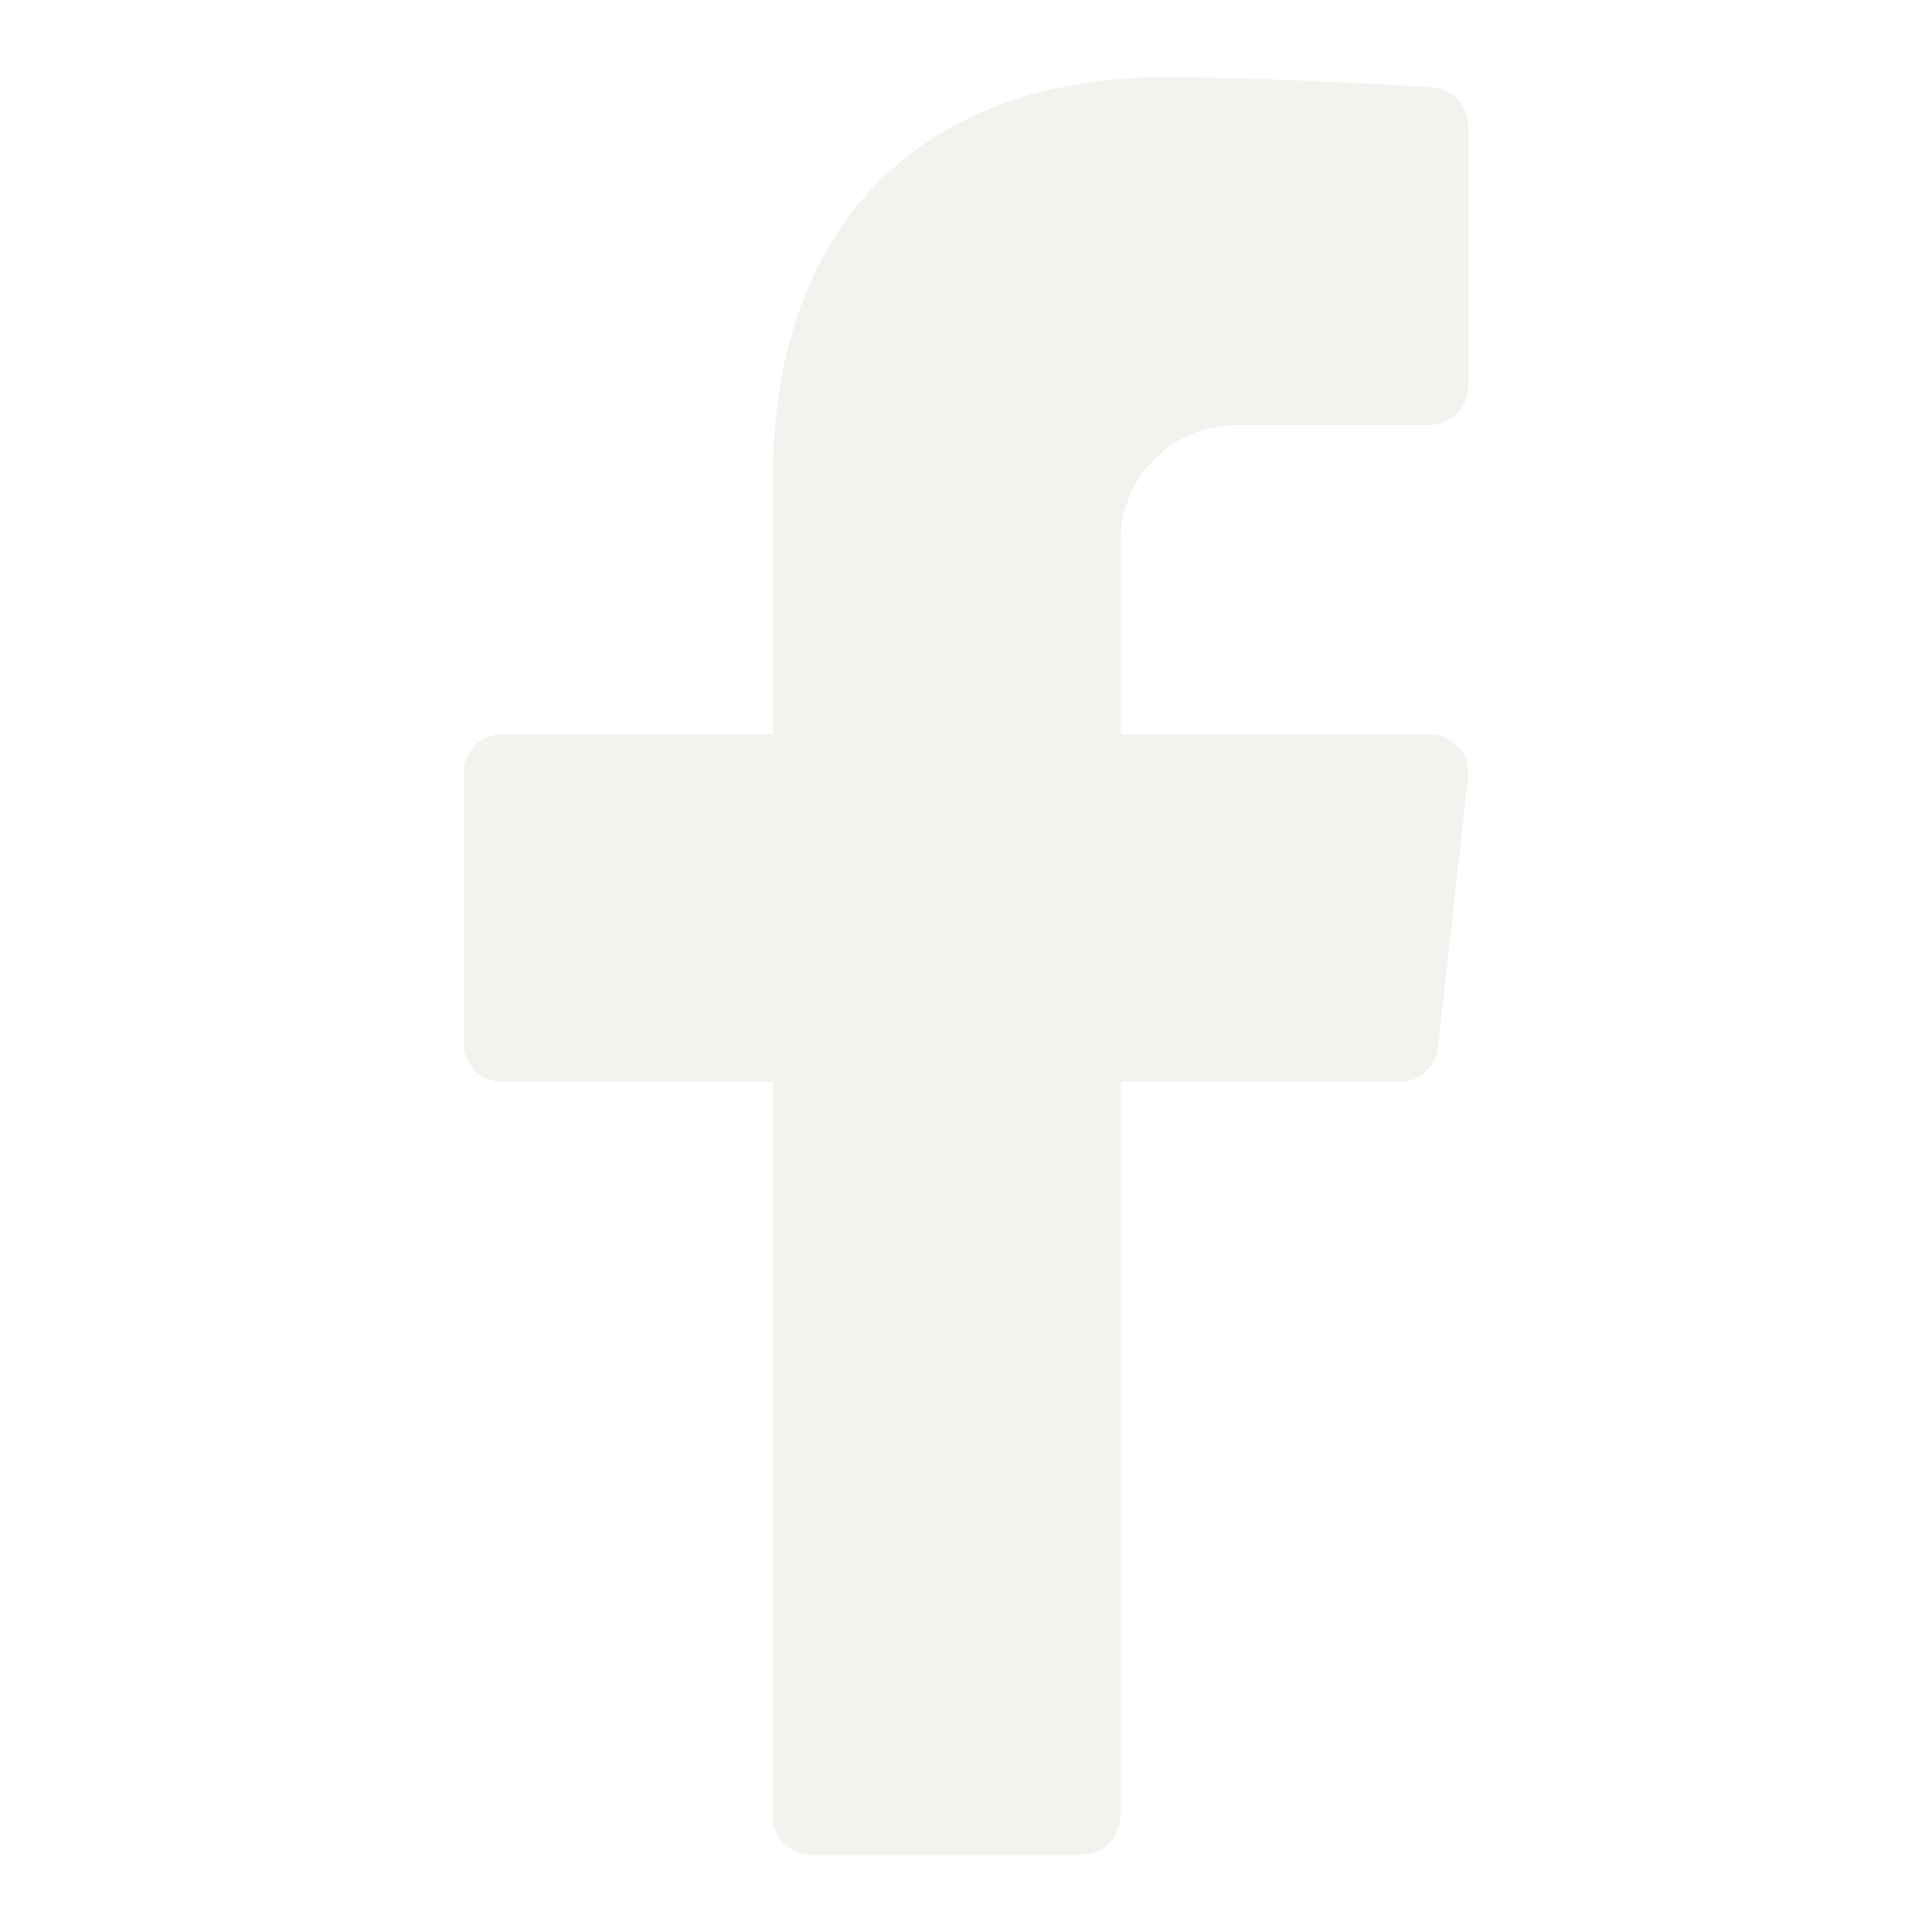
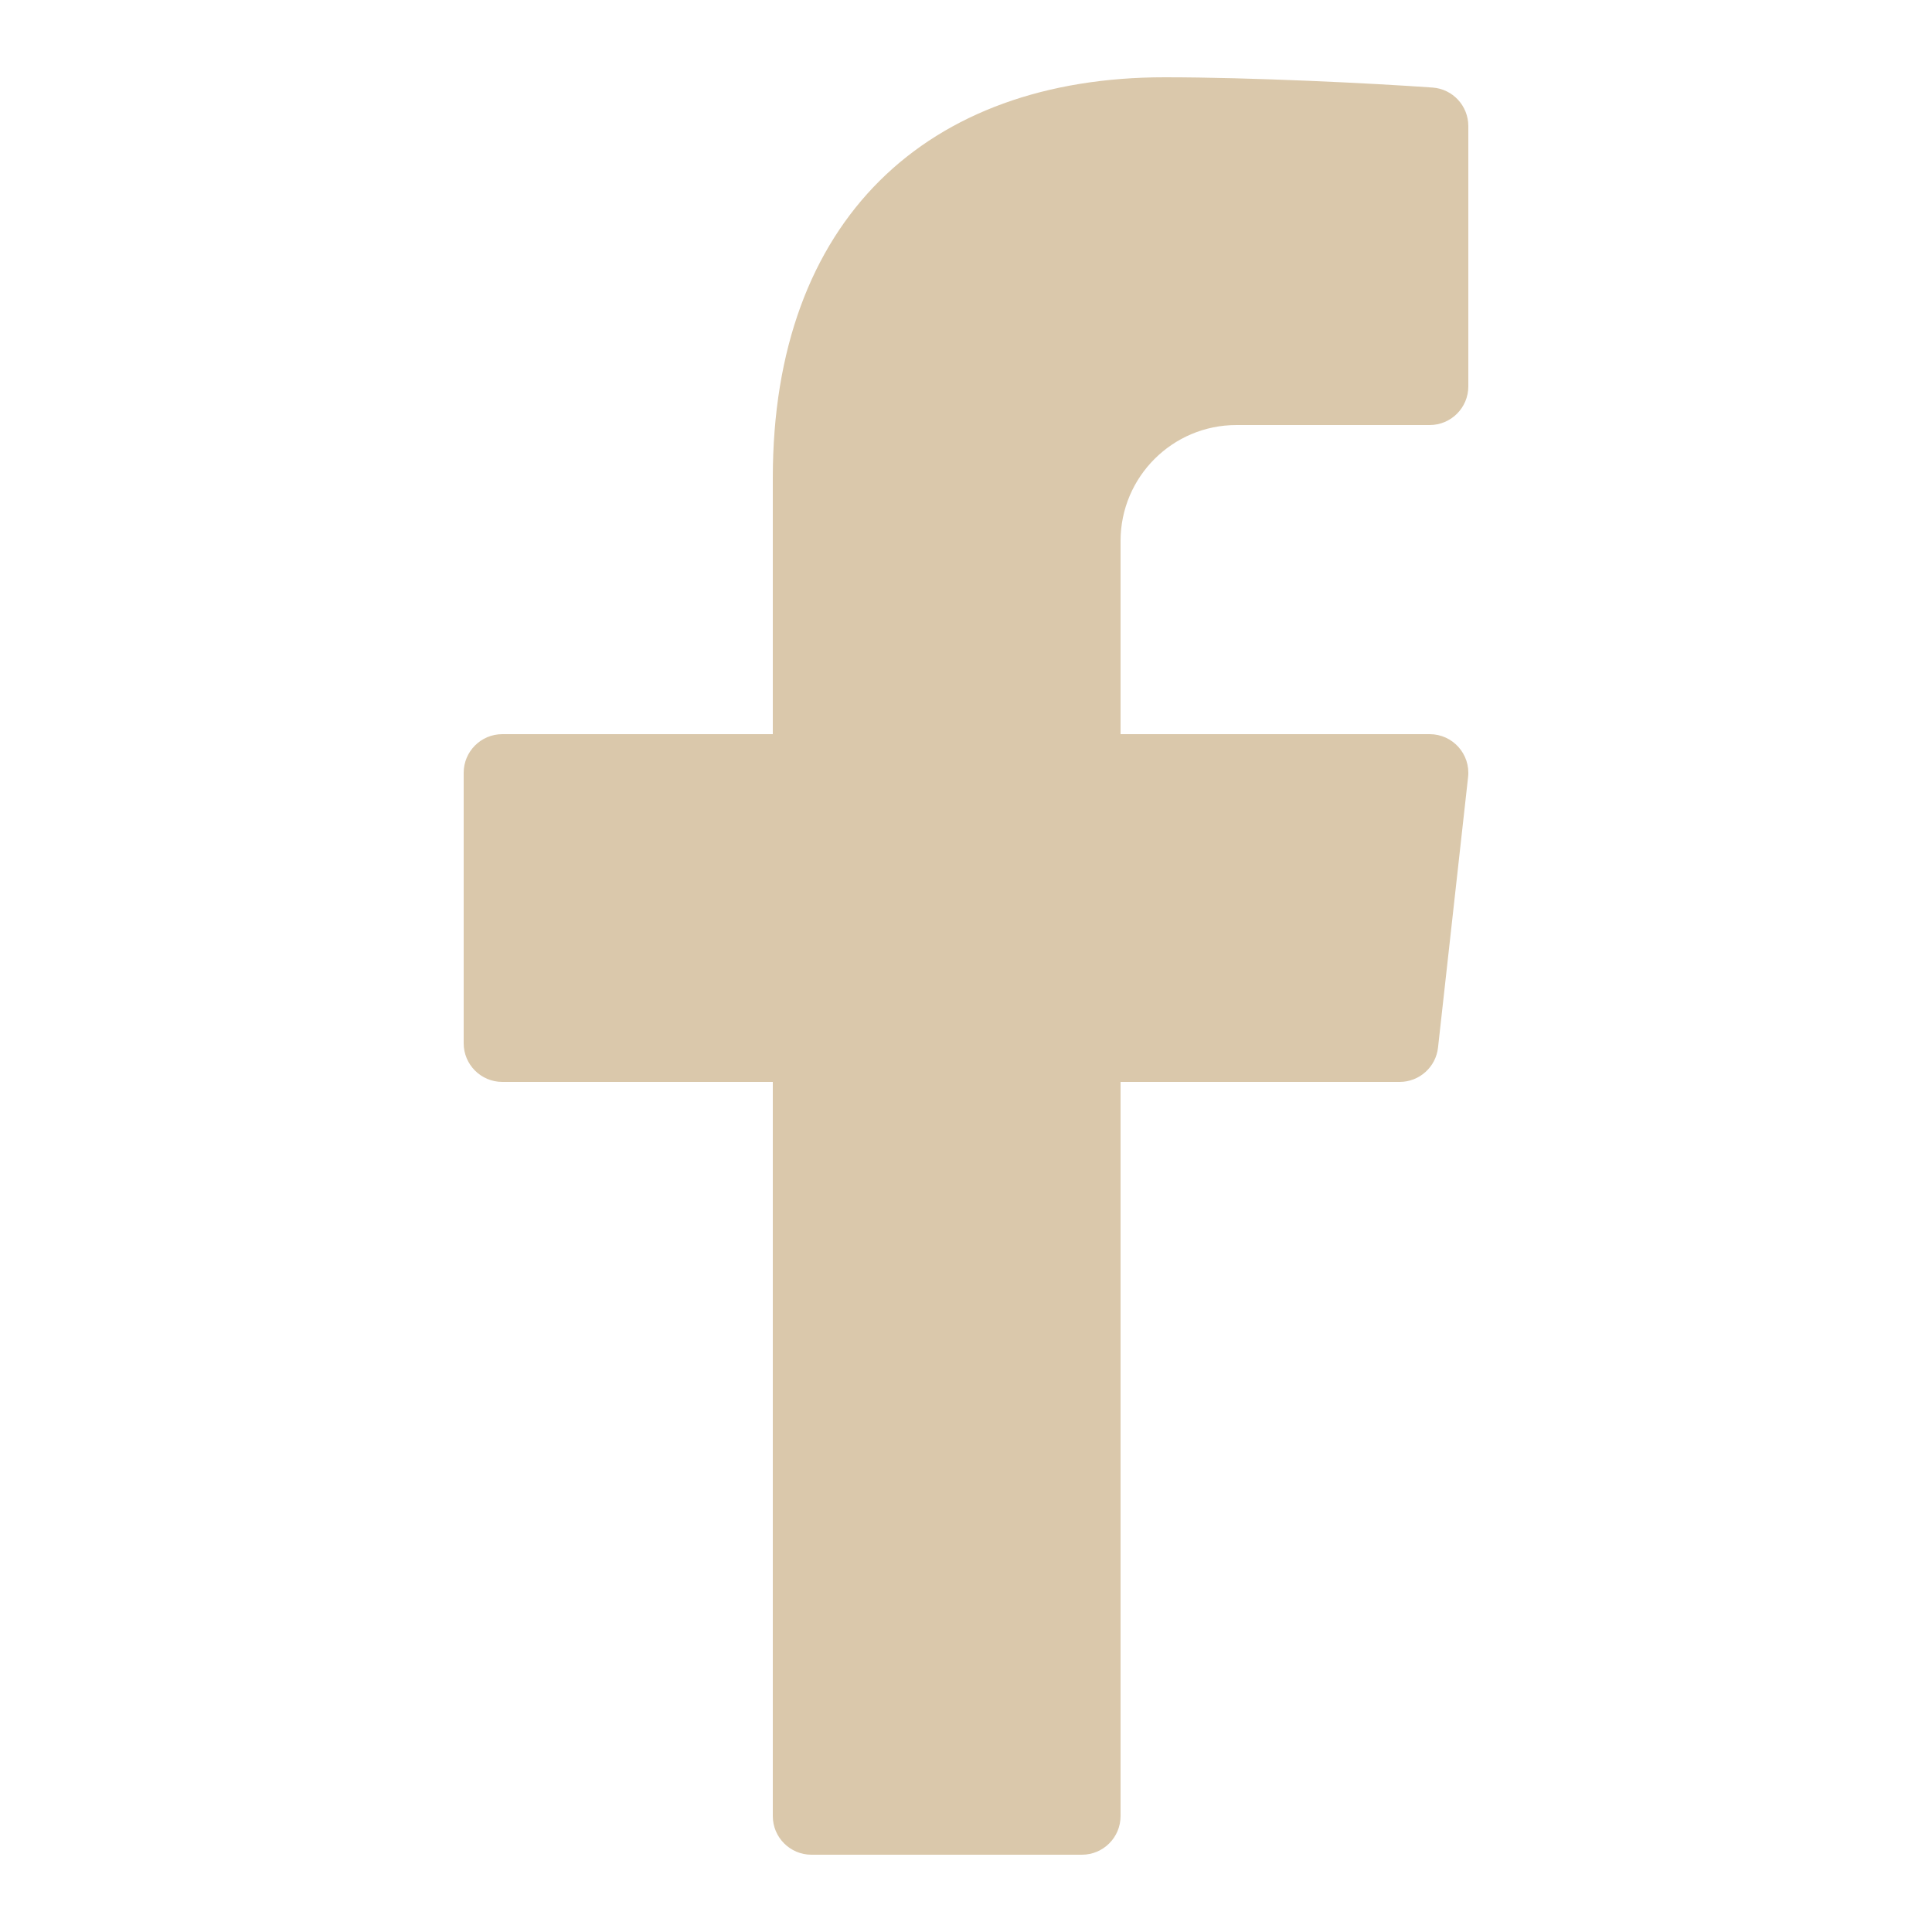
- <svg xmlns="http://www.w3.org/2000/svg" version="1.1" viewBox="0 0 192 192" width="100px" height="100px">
+ <svg xmlns="http://www.w3.org/2000/svg" version="1.1" viewBox="0 0 172 172" width="50px" height="50px">
  <g fill="none" fill-rule="nonzero" stroke="none" stroke-width="1" stroke-linecap="butt" stroke-linejoin="miter" stroke-miterlimit="10" stroke-dasharray="" stroke-dashoffset="0" font-family="none" font-weight="none" font-size="none" text-anchor="none" style="mix-blend-mode: normal">
-     <path d="M0,192v-192h192v192z" fill="none" />
-     <g fill="#f4f2ee">
-       <path d="M122.88,42.24h19.2c2.12,0 3.84,-1.72 3.84,-3.84v-25.87c0,-2.012 -1.548,-3.686 -3.552,-3.828c-6.109,-0.434 -18.044,-1.021 -26.627,-1.021c-23.581,0 -38.941,14.131 -38.941,39.813v25.467h-26.88c-2.12,0 -3.84,1.72 -3.84,3.84v26.88c0,2.12 1.72,3.84 3.84,3.84h26.88v72.96c0,2.12 1.72,3.84 3.84,3.84h26.88c2.12,0 3.84,-1.72 3.84,-3.84v-72.96h27.732c1.958,0 3.602,-1.471 3.817,-3.418l2.988,-26.88c0.253,-2.273 -1.528,-4.262 -3.817,-4.262h-30.72v-19.2c0,-6.363 5.157,-11.52 11.52,-11.52z" />
+     <path d="M0,172v-172h172v172z" fill="none" />
+     <g fill="#dac8ab">
+       <path d="M110.08,37.84h17.2c1.899,0 3.44,-1.541 3.44,-3.44v-23.175c0,-1.803 -1.386,-3.302 -3.182,-3.43c-5.473,-0.389 -16.165,-0.915 -23.853,-0.915c-21.125,0 -34.885,12.659 -34.885,35.666v22.814h-24.08c-1.899,0 -3.44,1.541 -3.44,3.44v24.08c0,1.899 1.541,3.44 3.44,3.44h24.08v65.36c0,1.899 1.541,3.44 3.44,3.44h24.08c1.899,0 3.44,-1.541 3.44,-3.44v-65.36h24.844c1.754,0 3.227,-1.318 3.419,-3.062l2.676,-24.08c0.227,-2.036 -1.369,-3.818 -3.419,-3.818h-27.52v-17.2c0,-5.7 4.62,-10.32 10.32,-10.32z" />
    </g>
  </g>
</svg>
